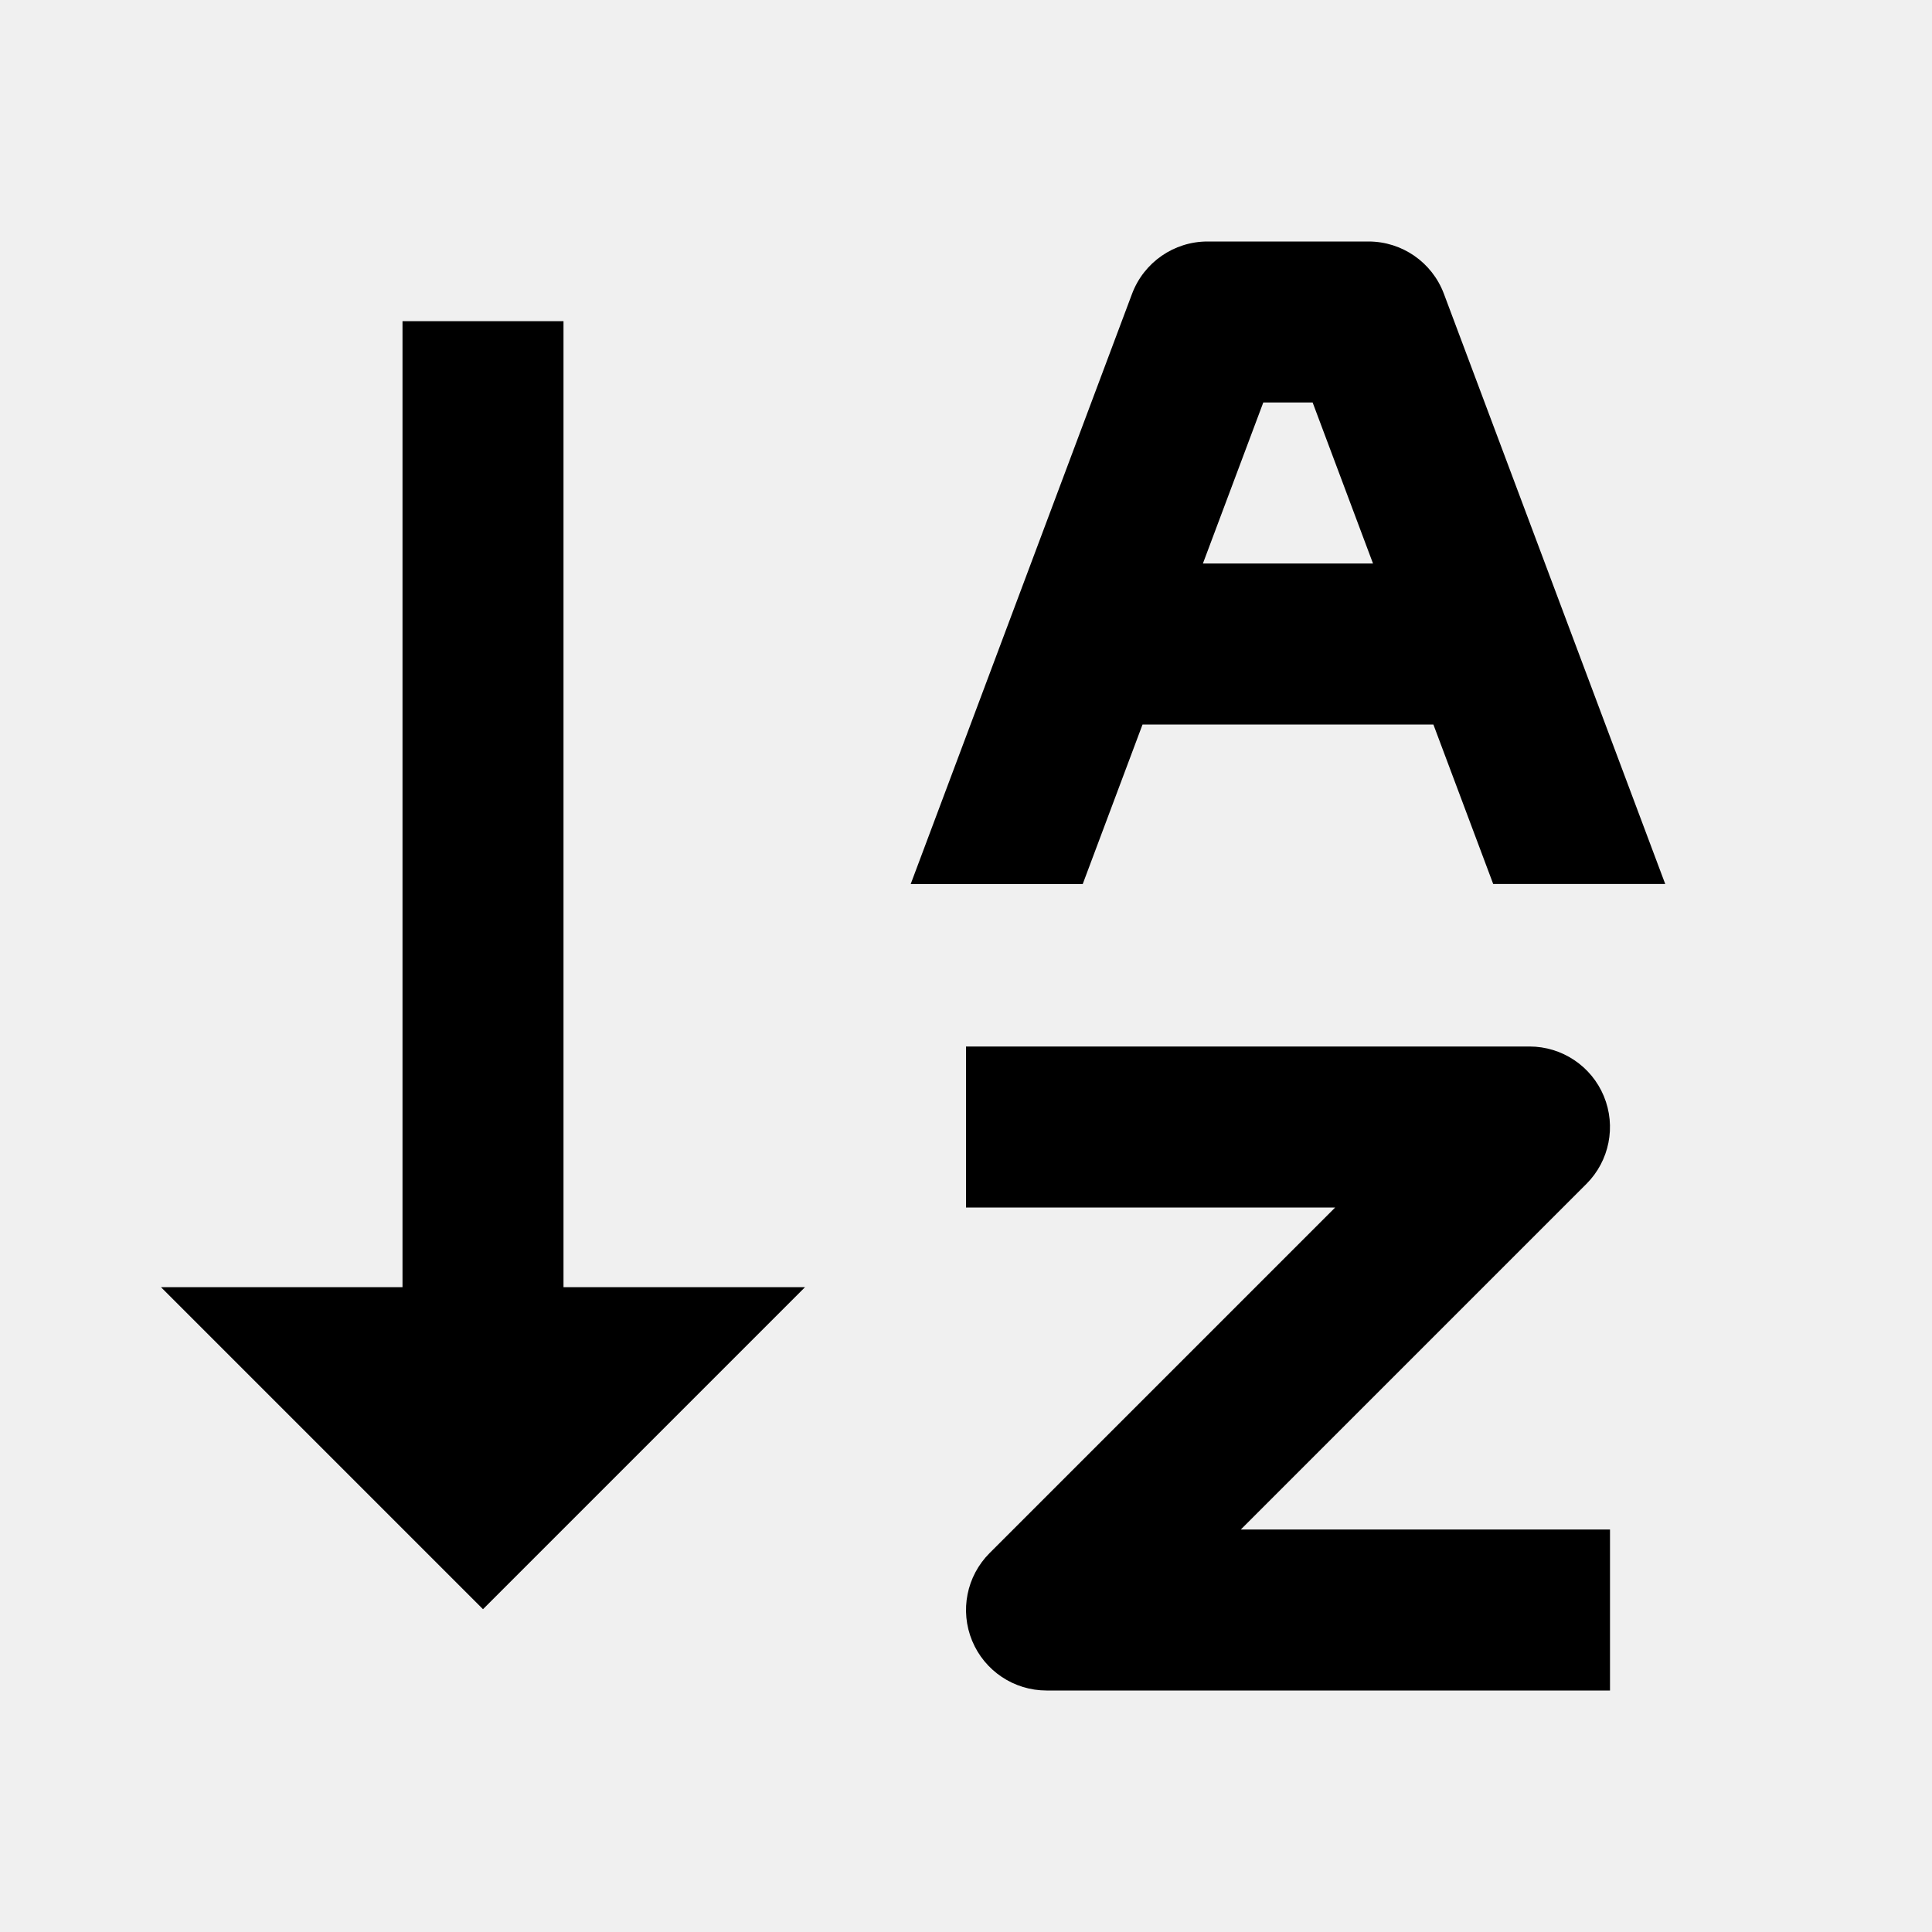
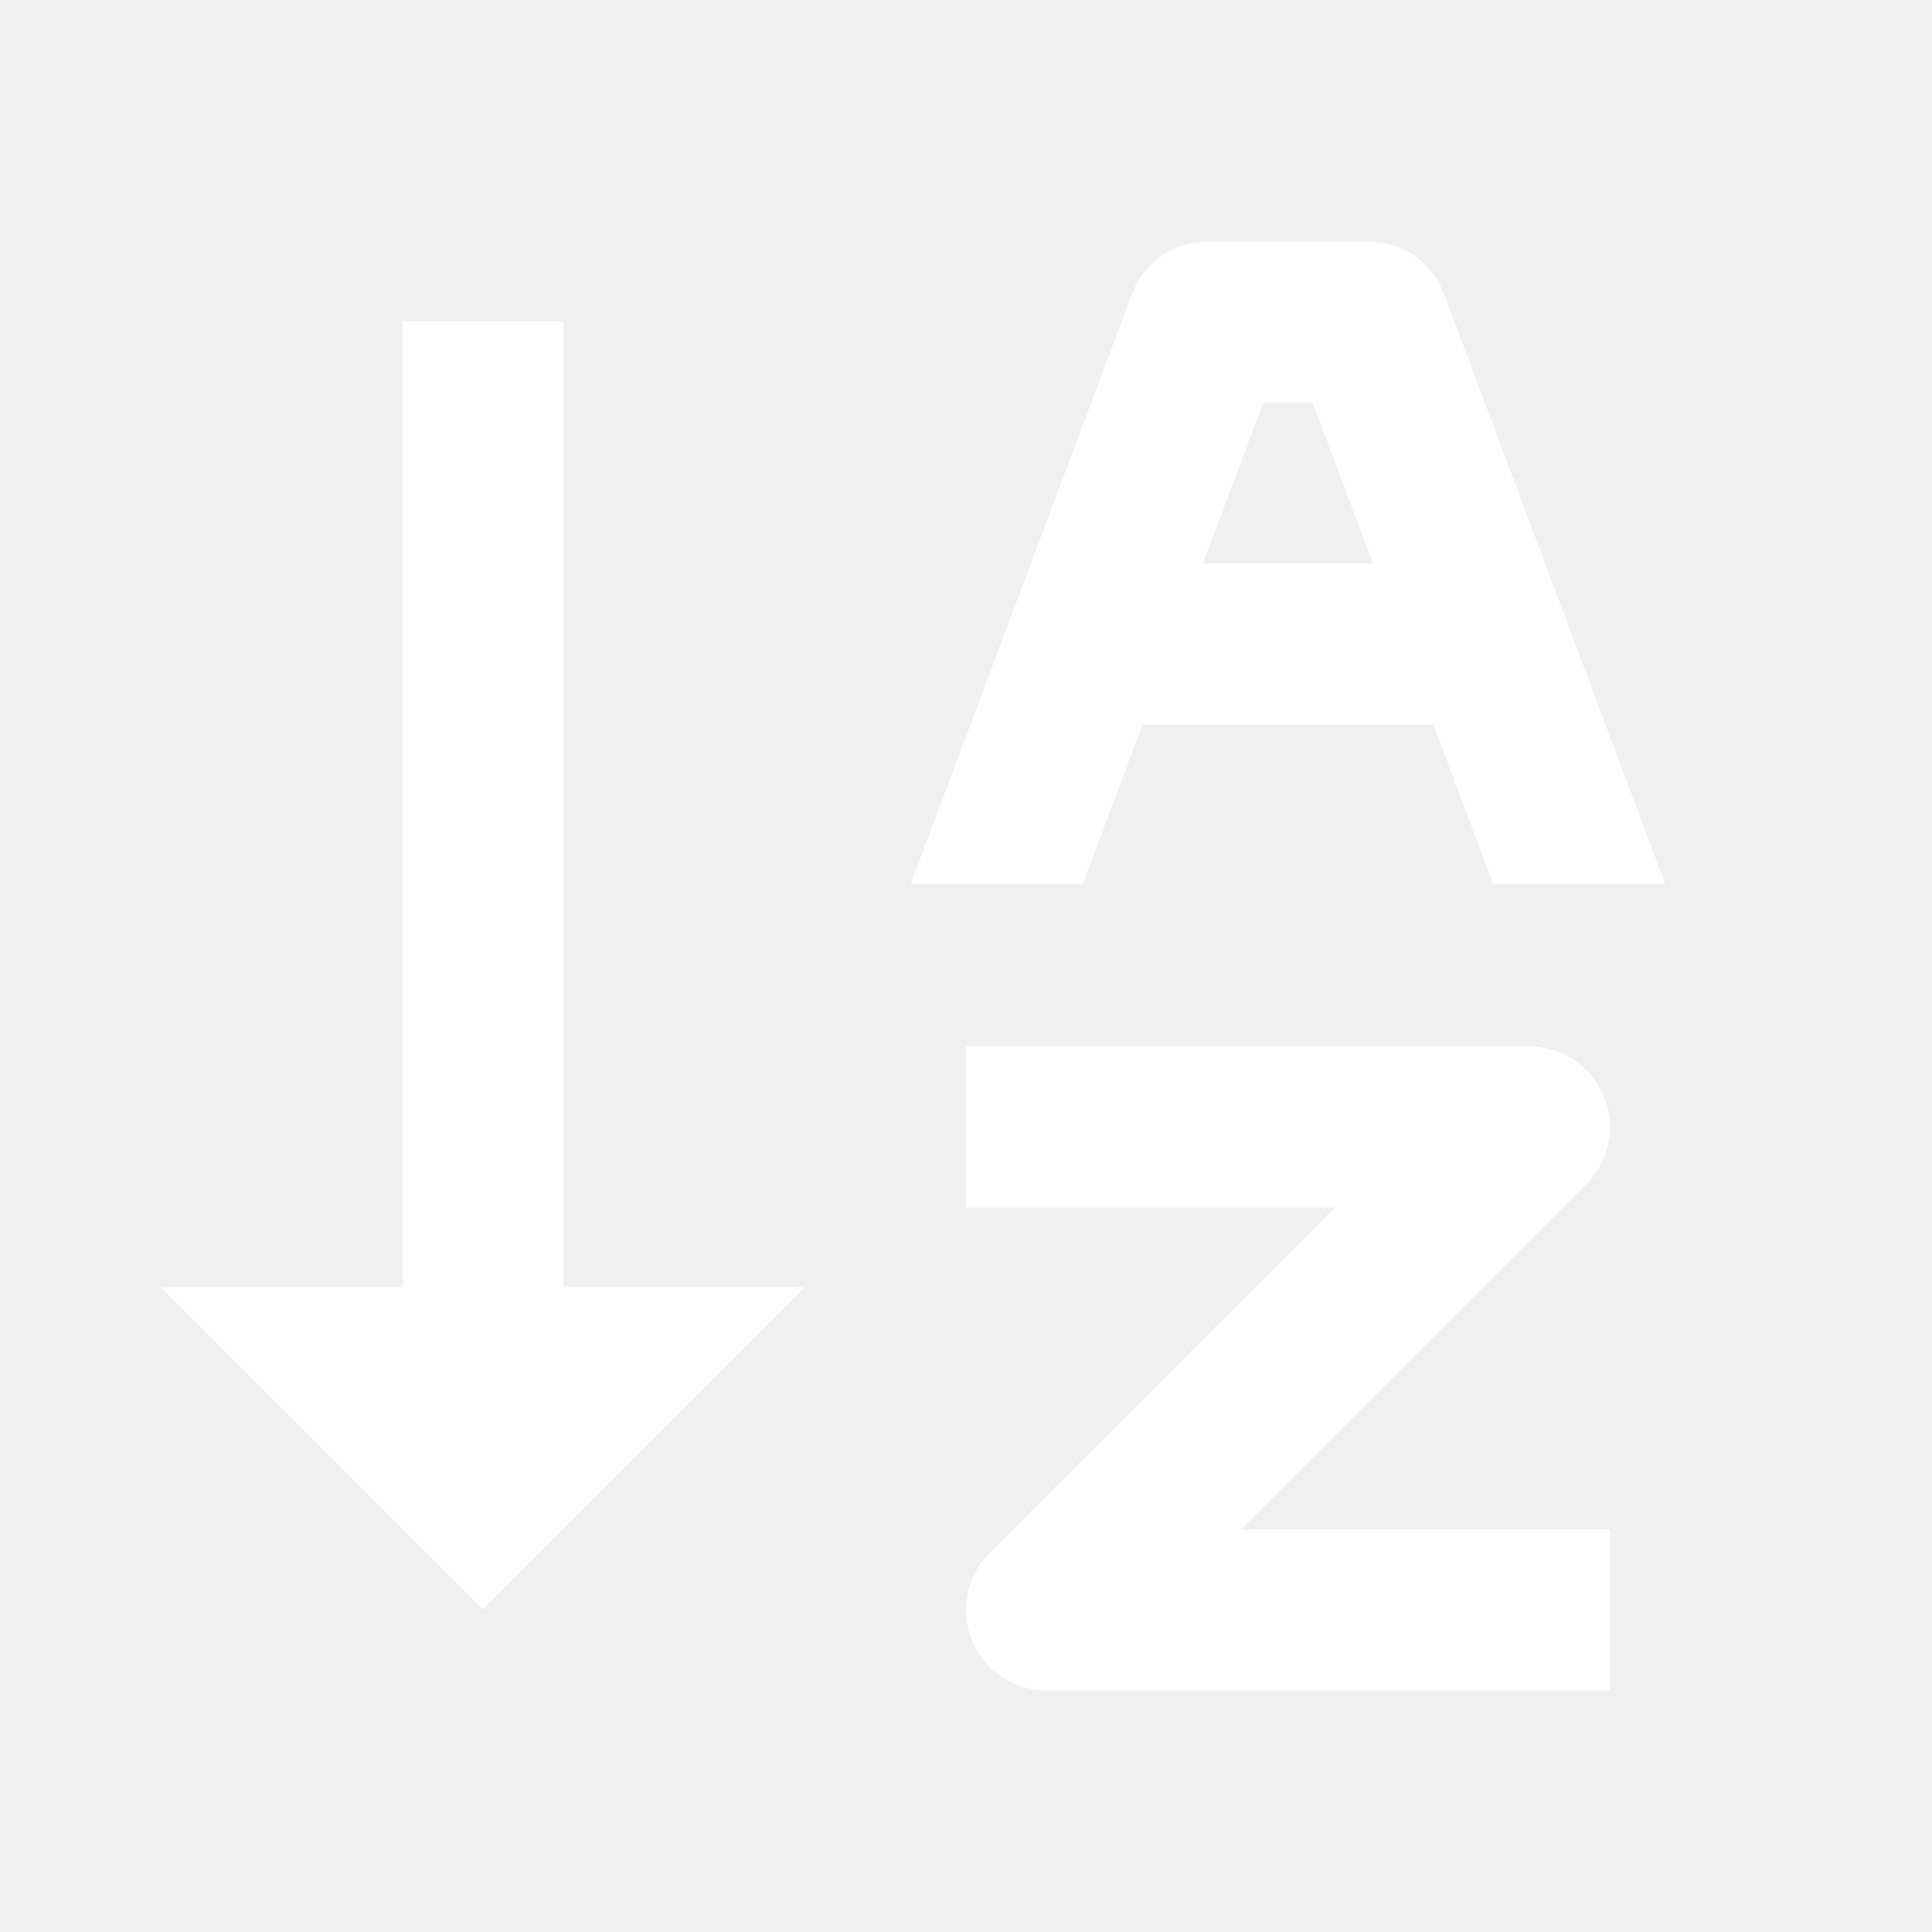
- <svg xmlns="http://www.w3.org/2000/svg" width="35" height="35" viewBox="0 0 24 24" style="fill: rgba(0, 0, 0, 1);transform: ;msFilter:;">
+ <svg xmlns="http://www.w3.org/2000/svg" width="35" height="35" viewBox="0 0 24 24" style="fill: #fff;transform: ;msFilter:;">
  <path d="M19.707 14.707A1 1 0 0 0 19 13h-7v2h4.586l-4.293 4.293A1 1 0 0 0 13 21h7v-2h-4.586l4.293-4.293zM7 3.99H5v12H2l4 4 4-4H7zM17 3h-2c-.417 0-.79.259-.937.649l-2.75 7.333h2.137L14.193 9h3.613l.743 1.981h2.137l-2.75-7.333A1 1 0 0 0 17 3zm-2.057 4 .75-2h.613l.75 2h-2.113z" />
</svg>
